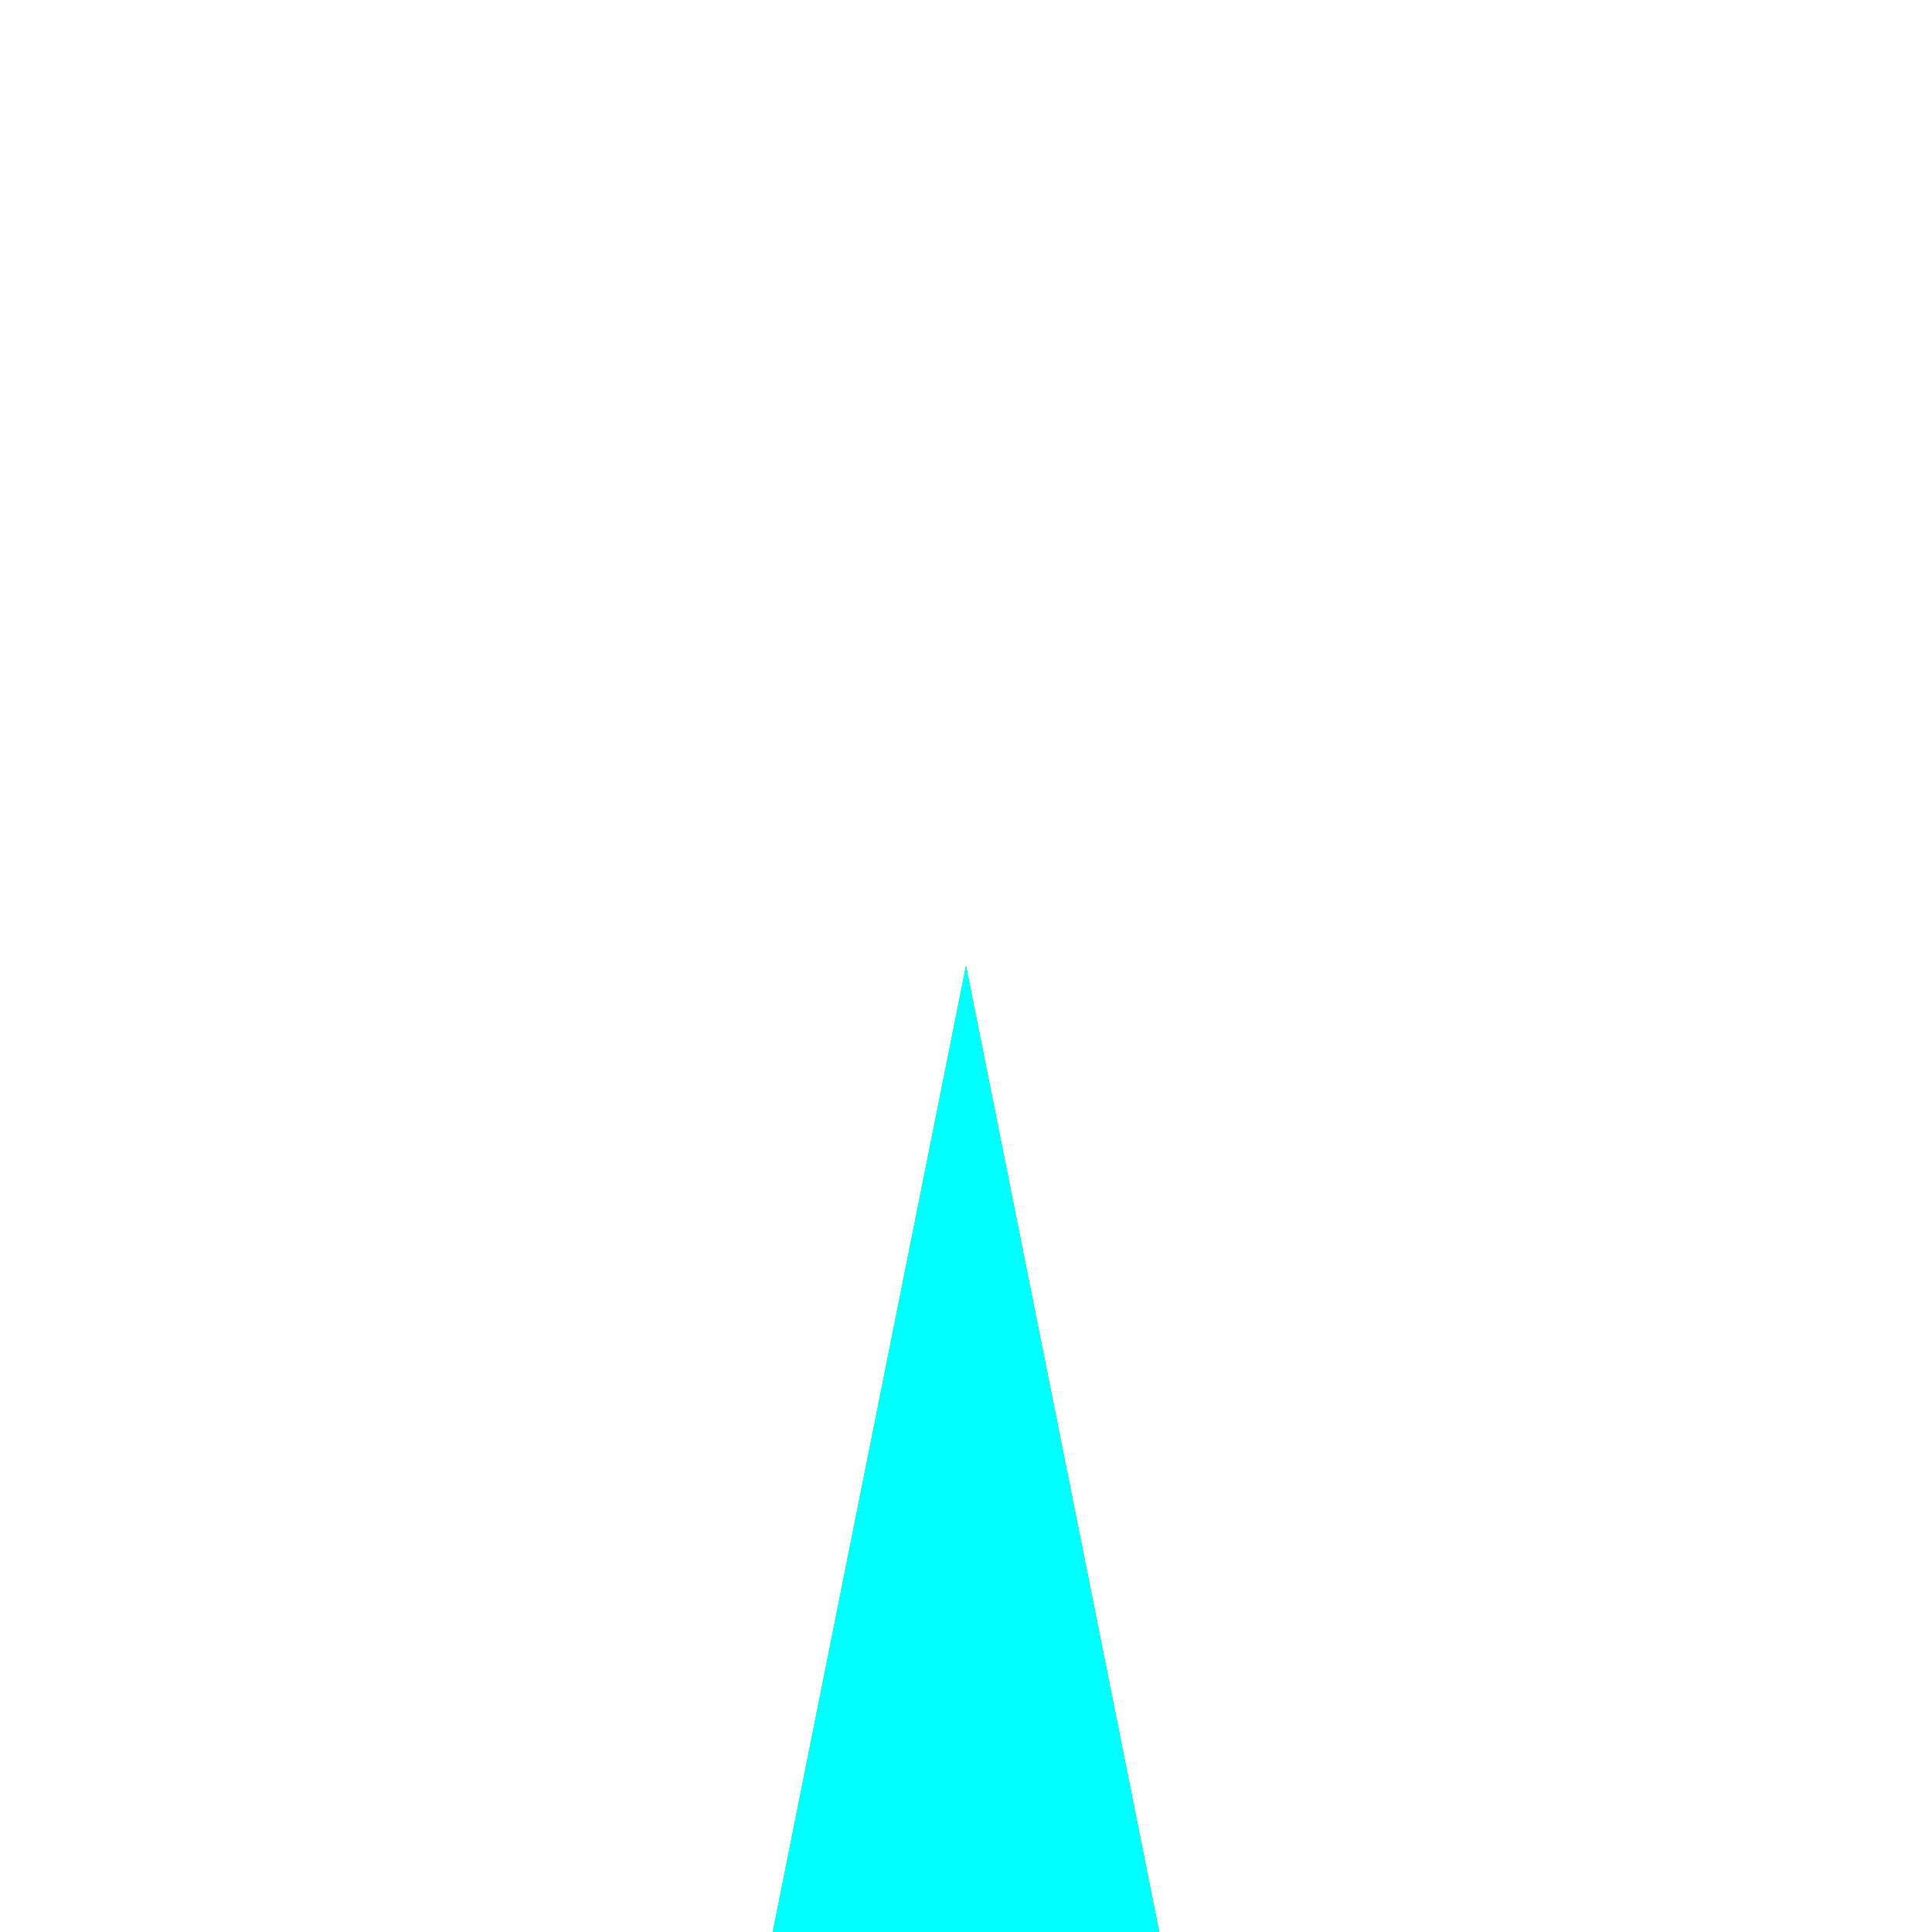
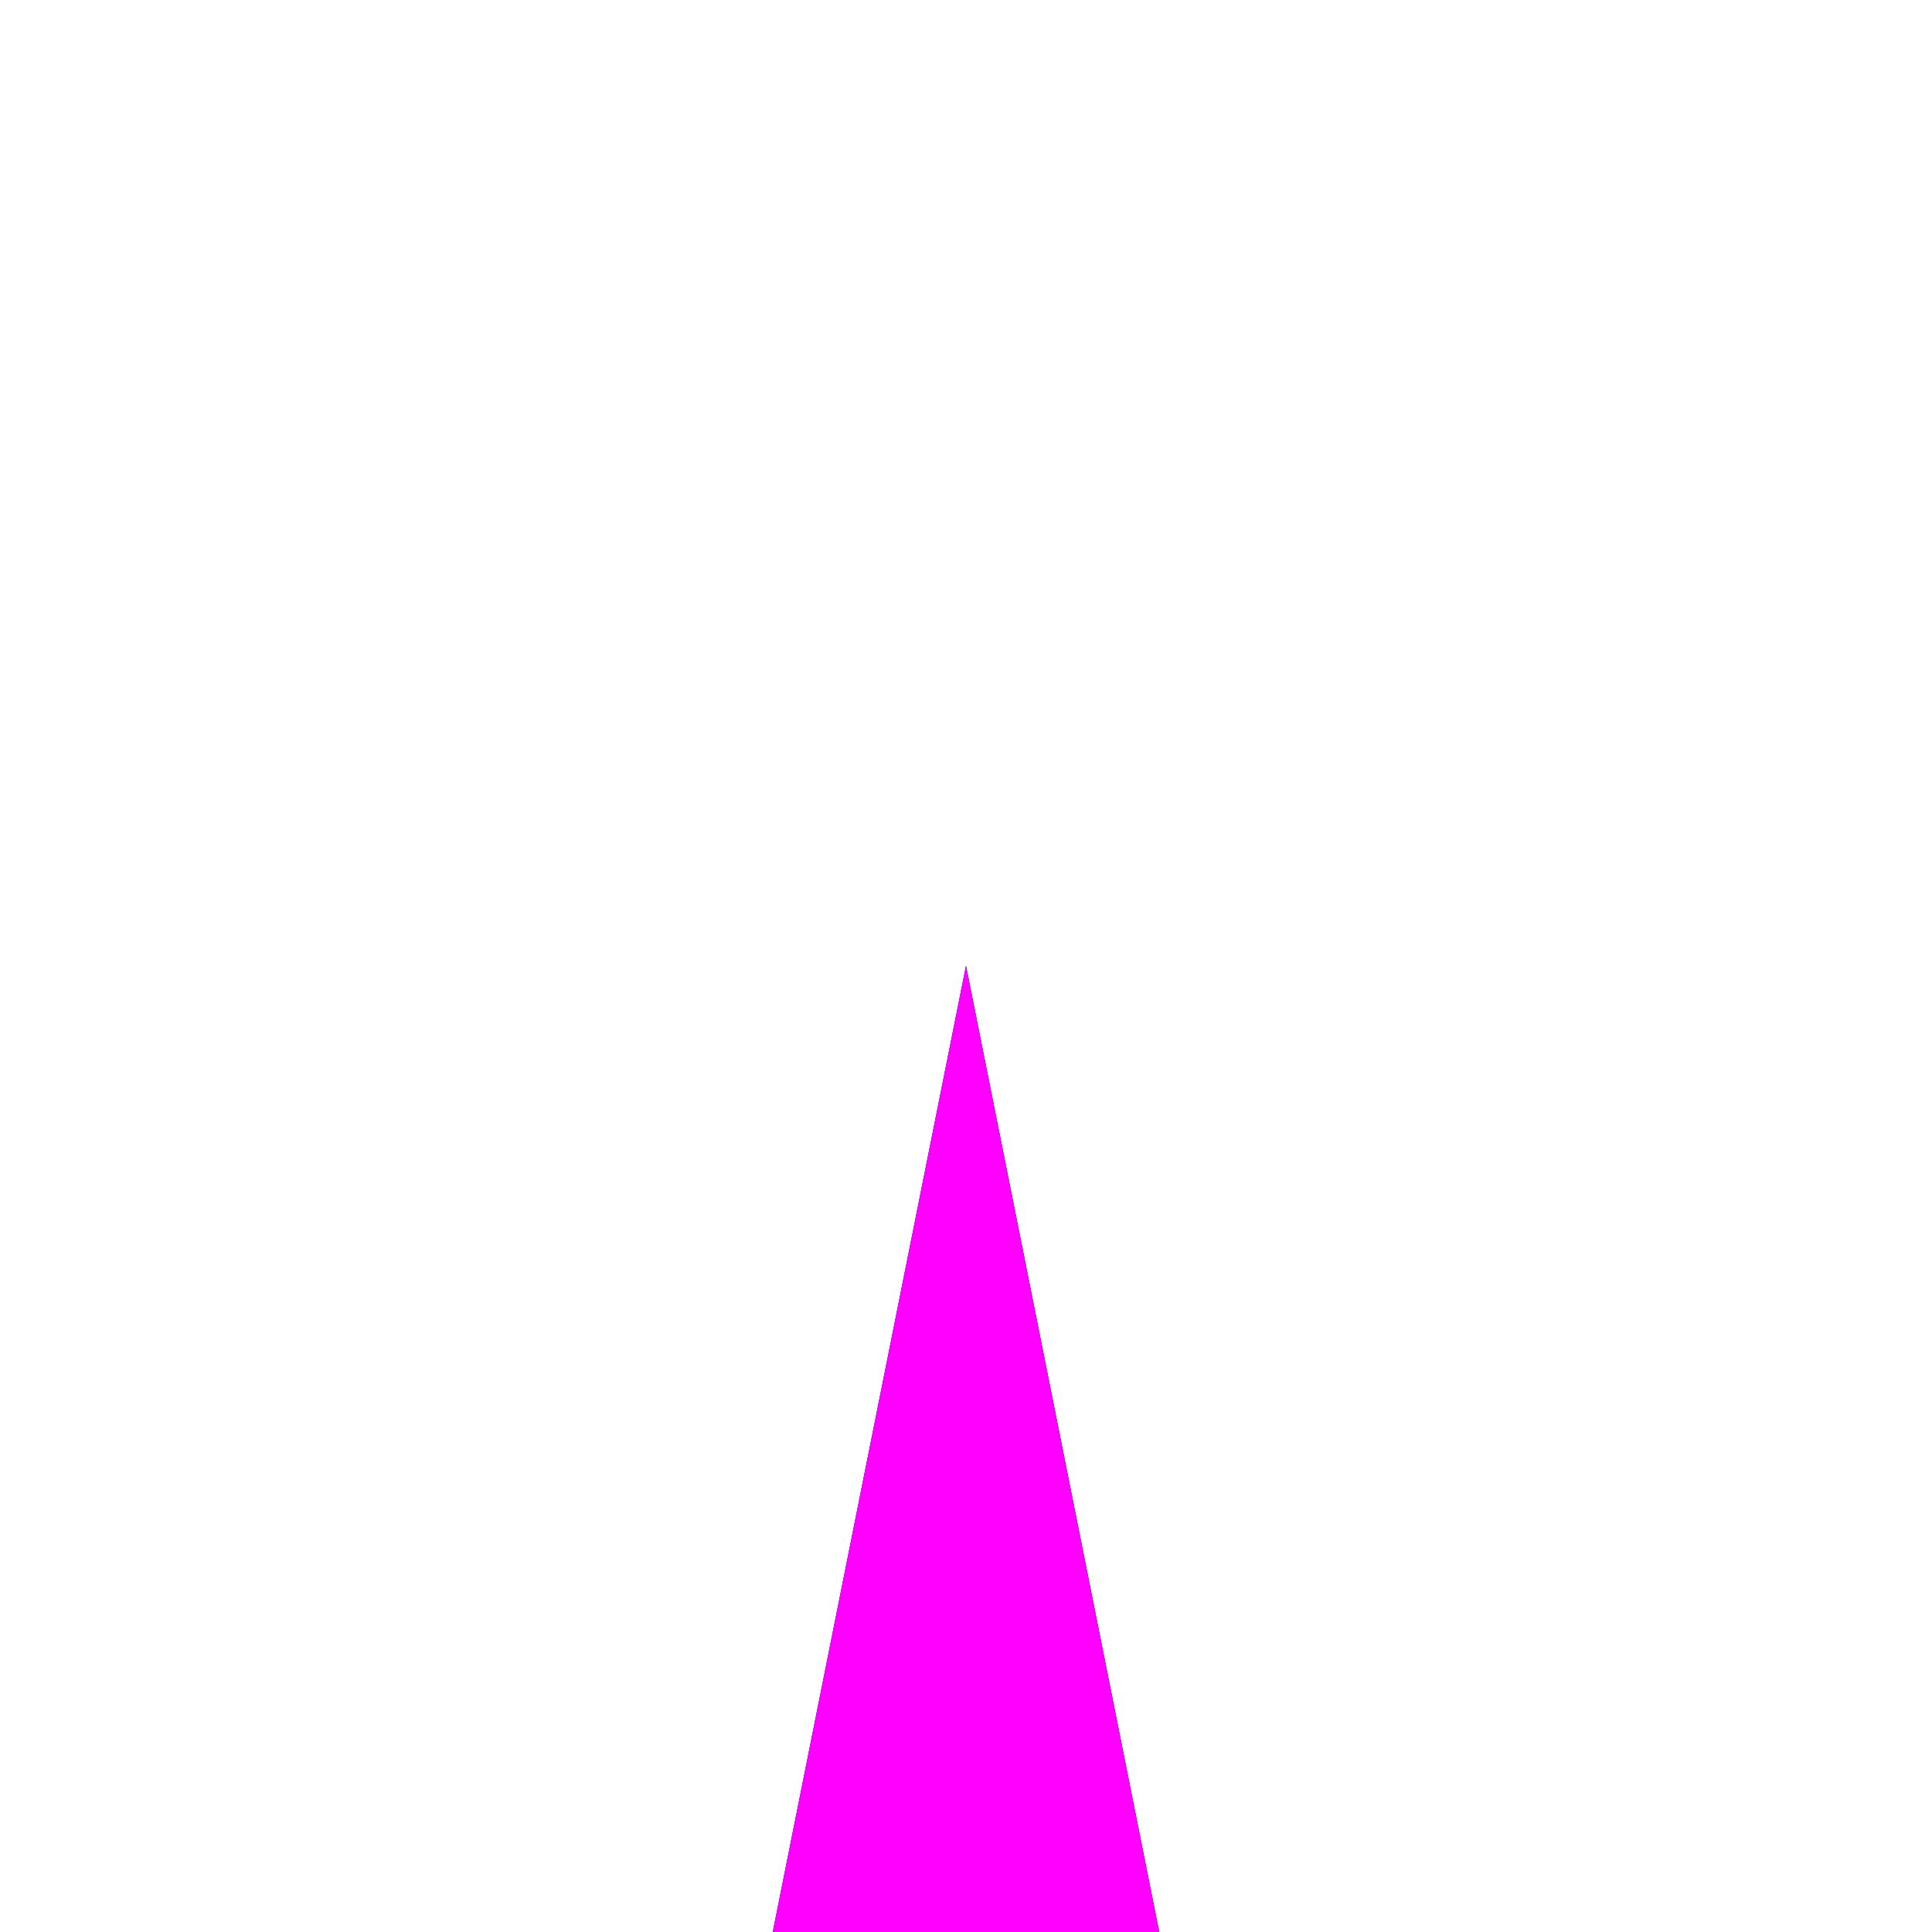
<svg xmlns="http://www.w3.org/2000/svg" id="documentation_icon" width="720" height="720" viewBox="-1 -1 2 2">
  <path d="M 0,0 1,5 -1,5" style="fill:#ff0000;fill-opacity:1;stroke:none">
    <animateTransform attributeName="transform" attributeType="XML" type="rotate" from="0" to="360" dur="1s" repeatCount="indefinite" />
  </path>
  <path d="M 0,0 1,5 -1,5" style="fill:#ffff00;fill-opacity:1;stroke:none">
    <animateTransform attributeName="transform" attributeType="XML" type="rotate" from="0" to="360" dur="2s" repeatCount="indefinite" />
  </path>
  <path d="M 0,0 1,5 -1,5" style="fill:#00ff00;fill-opacity:1;stroke:none">
    <animateTransform attributeName="transform" attributeType="XML" type="rotate" from="0" to="360" dur="3s" repeatCount="indefinite" />
  </path>
  <path d="M 0,0 1,5 -1,5" style="fill:#00ffff;fill-opacity:1;stroke:none">
    <animateTransform attributeName="transform" attributeType="XML" type="rotate" from="0" to="360" dur="4s" repeatCount="indefinite" />
  </path>
+   <path d="M 0,0 1,5 -1,5" style="fill:#0000ff;fill-opacity:1;stroke:none">
+     <animateTransform attributeName="transform" attributeType="XML" type="rotate" from="0" to="360" dur="5s" repeatCount="indefinite" />
+   </path>
+   <path d="M 0,0 1,5 -1,5" style="fill:#ff00ff;fill-opacity:1;stroke:none">
+     <animateTransform attributeName="transform" attributeType="XML" type="rotate" from="0" to="360" dur="6s" repeatCount="indefinite" />
+   </path>
</svg>
